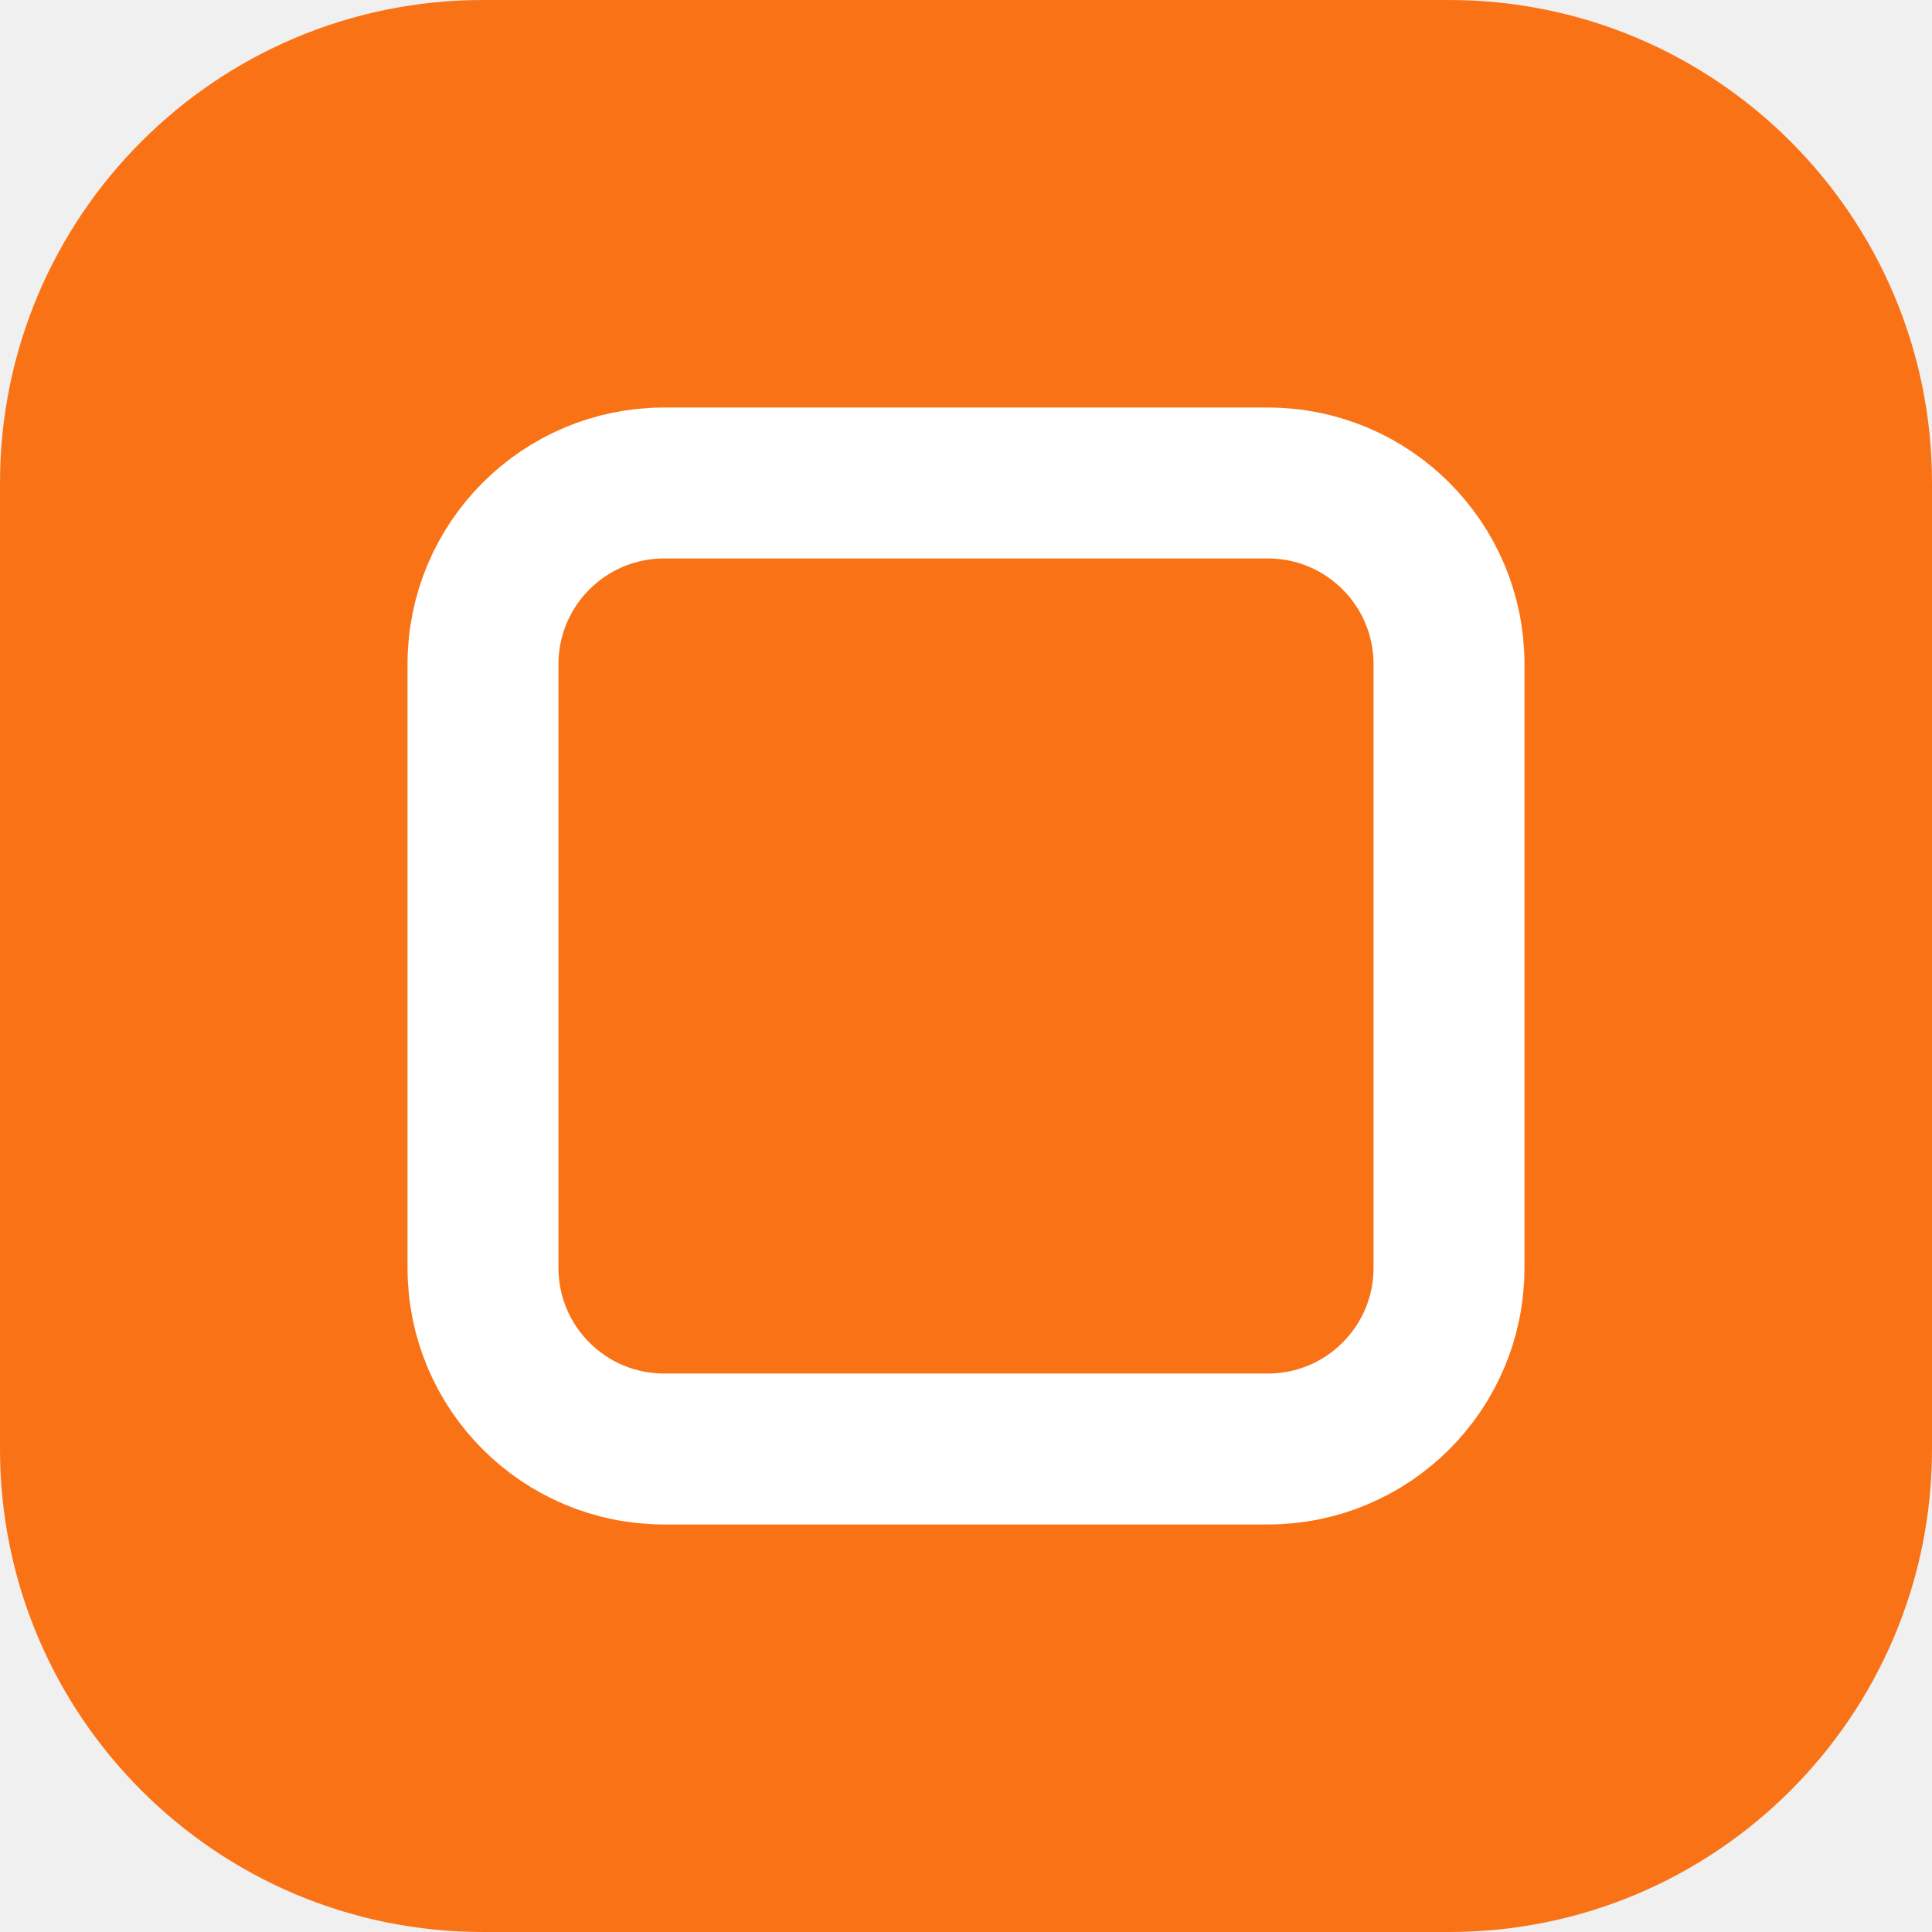
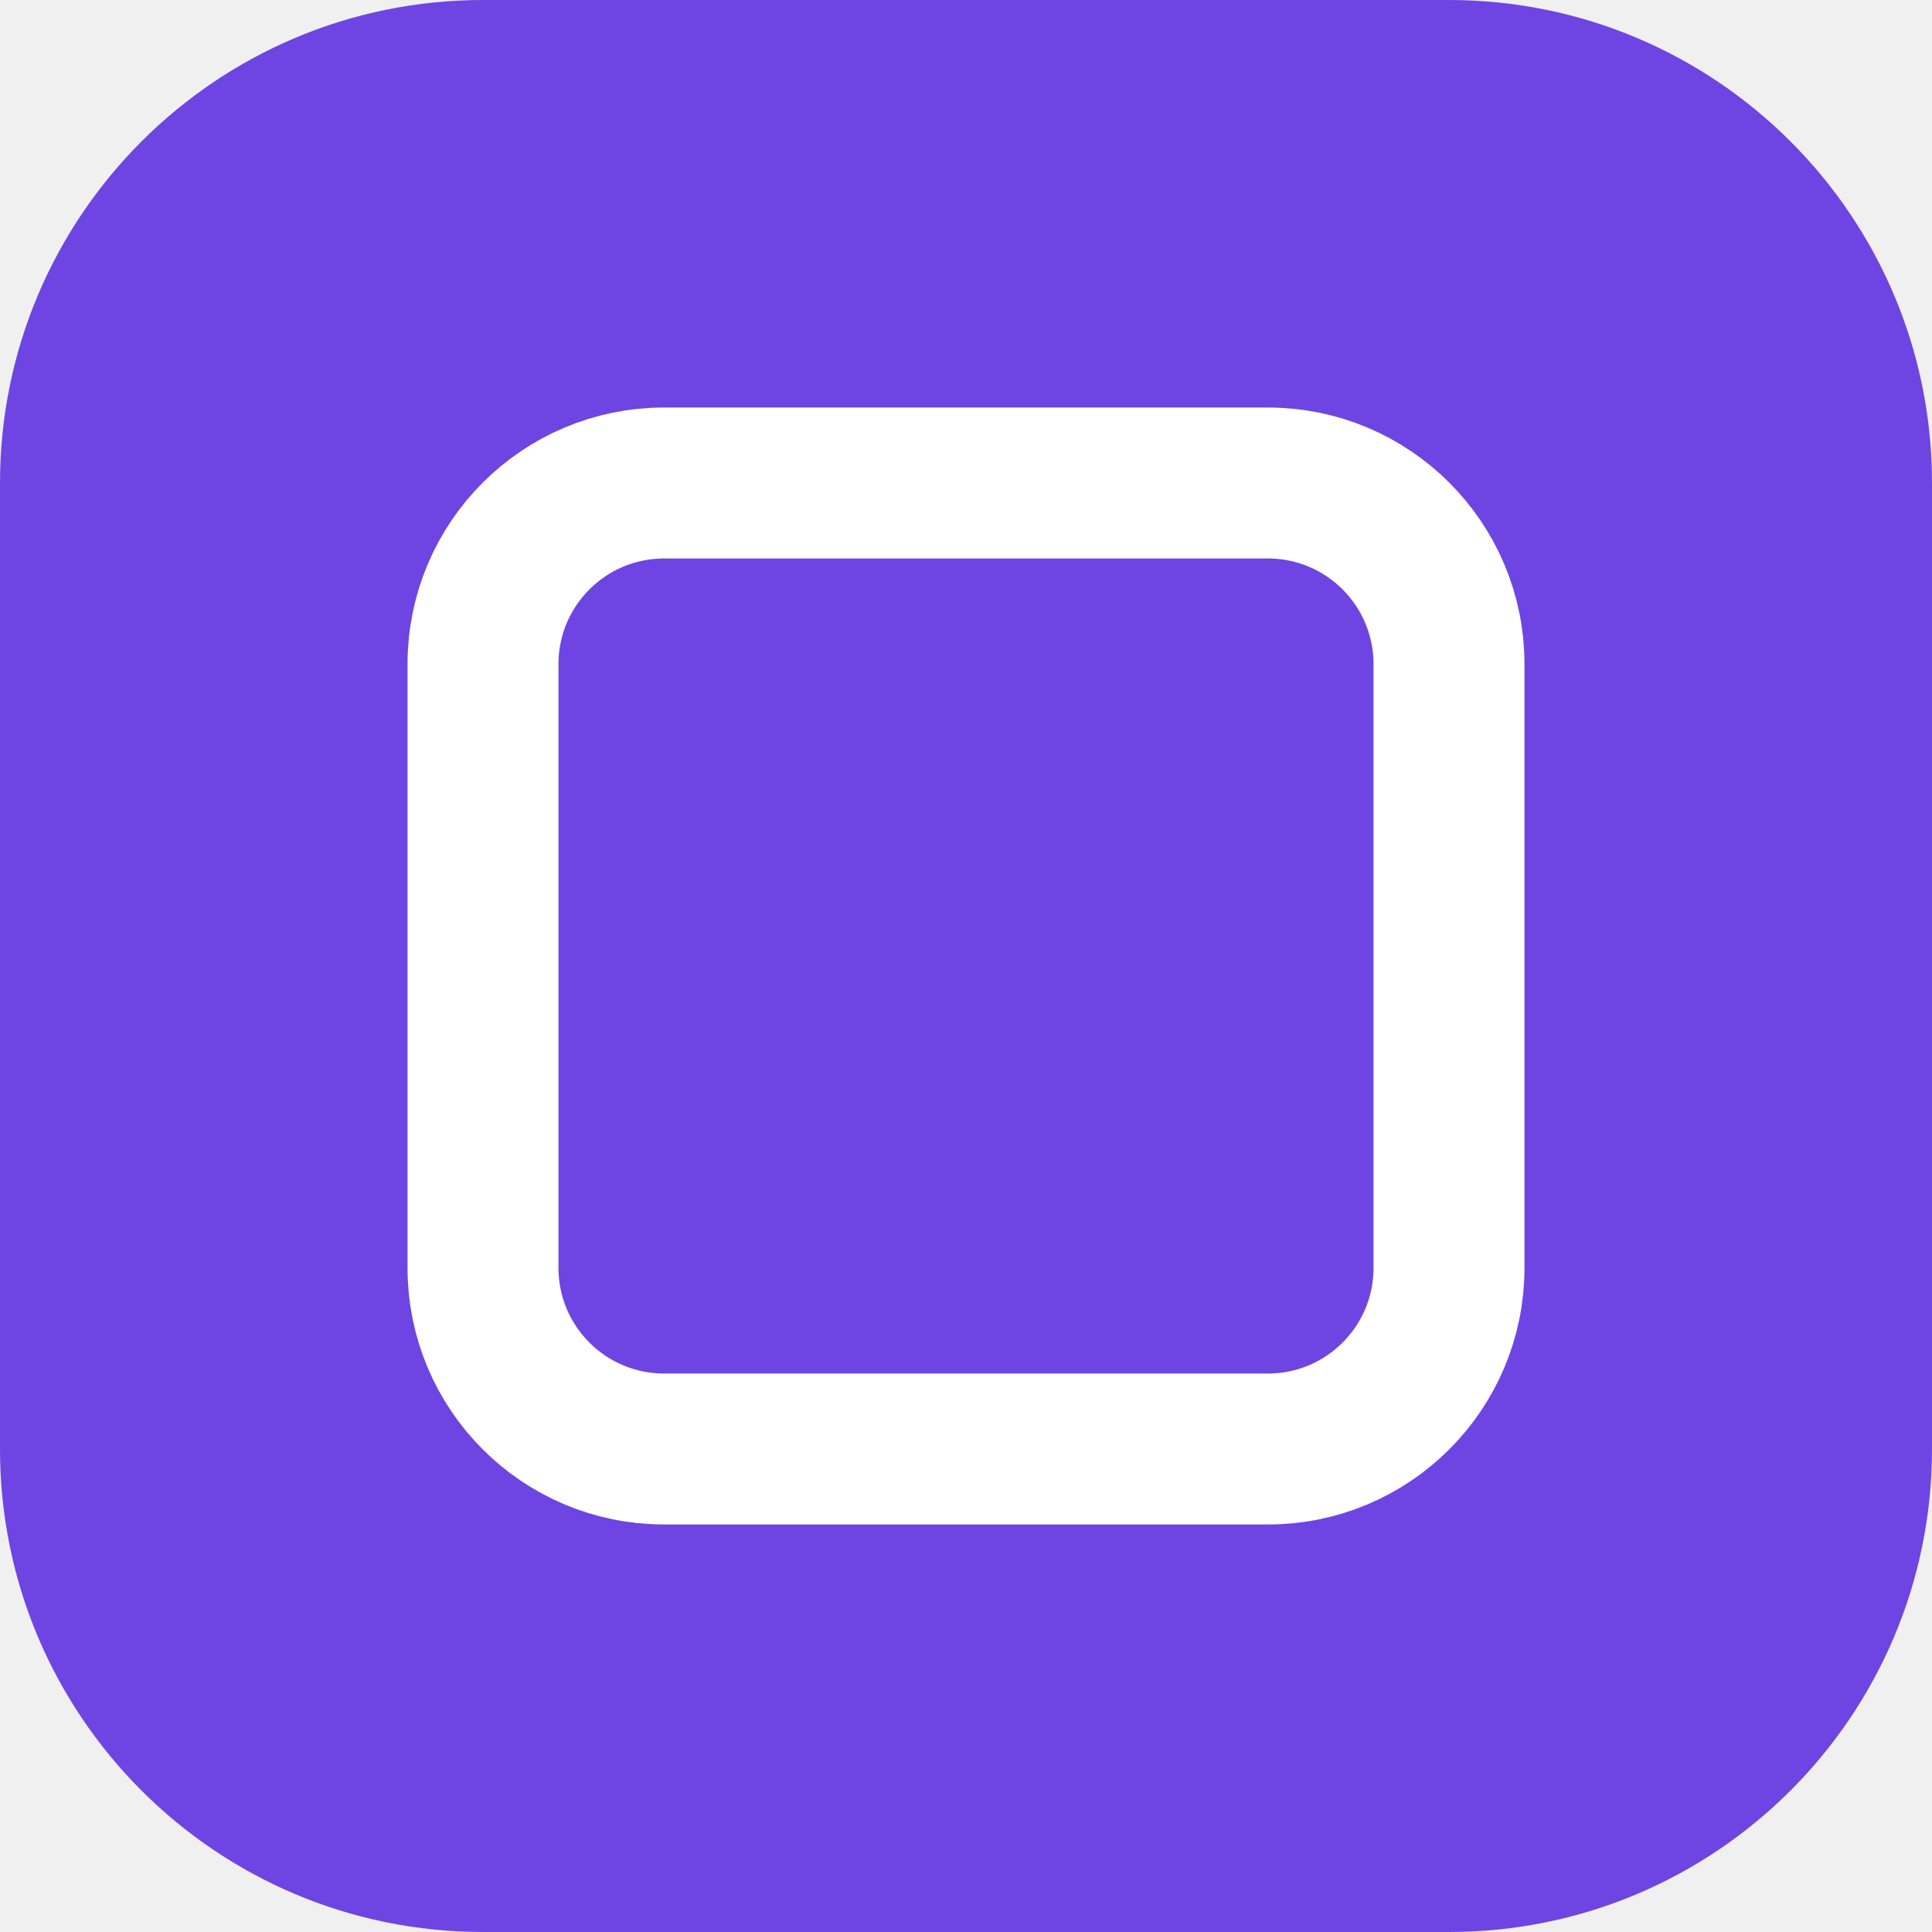
<svg xmlns="http://www.w3.org/2000/svg" viewBox="0 0 32 32">
-   <rect width="32" height="32" rx="8" fill="#f97316" />
+   <rect width="32" height="32" rx="8" fill="#6e45e2" />
  <rect x="8" y="8" width="16" height="16" rx="3" fill="none" stroke="#fff" stroke-width="2.5" />
</svg>
